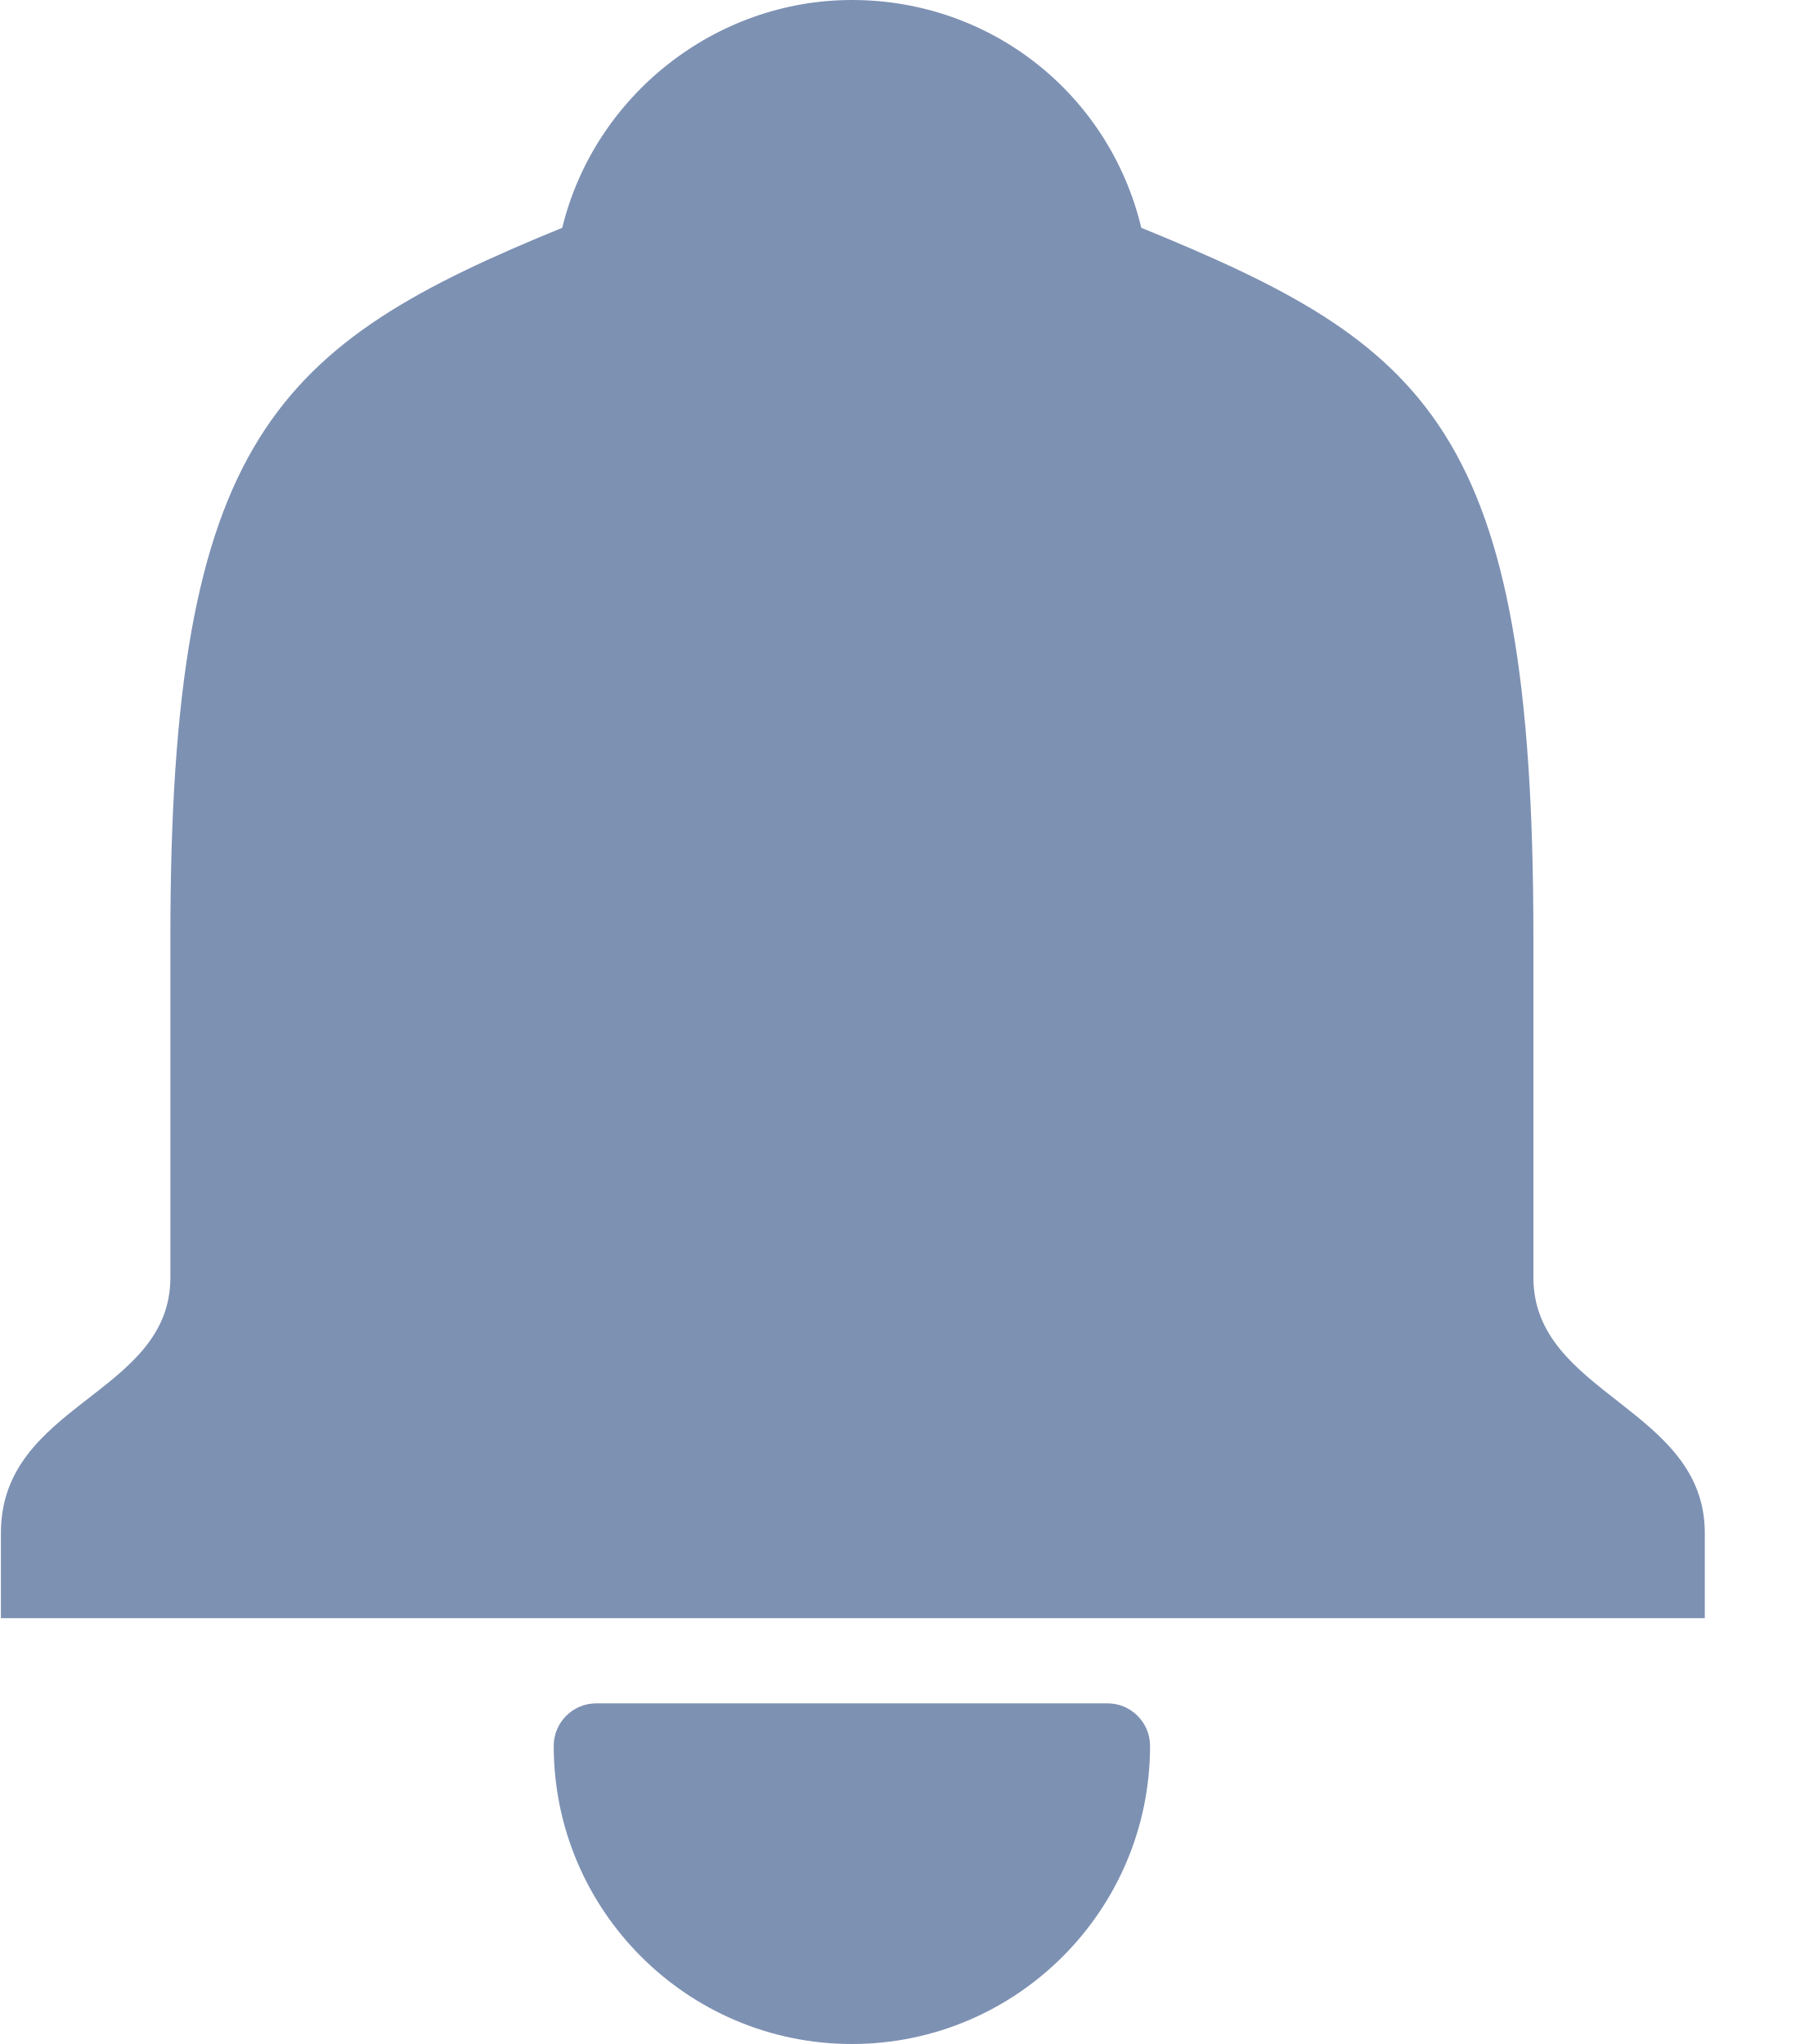
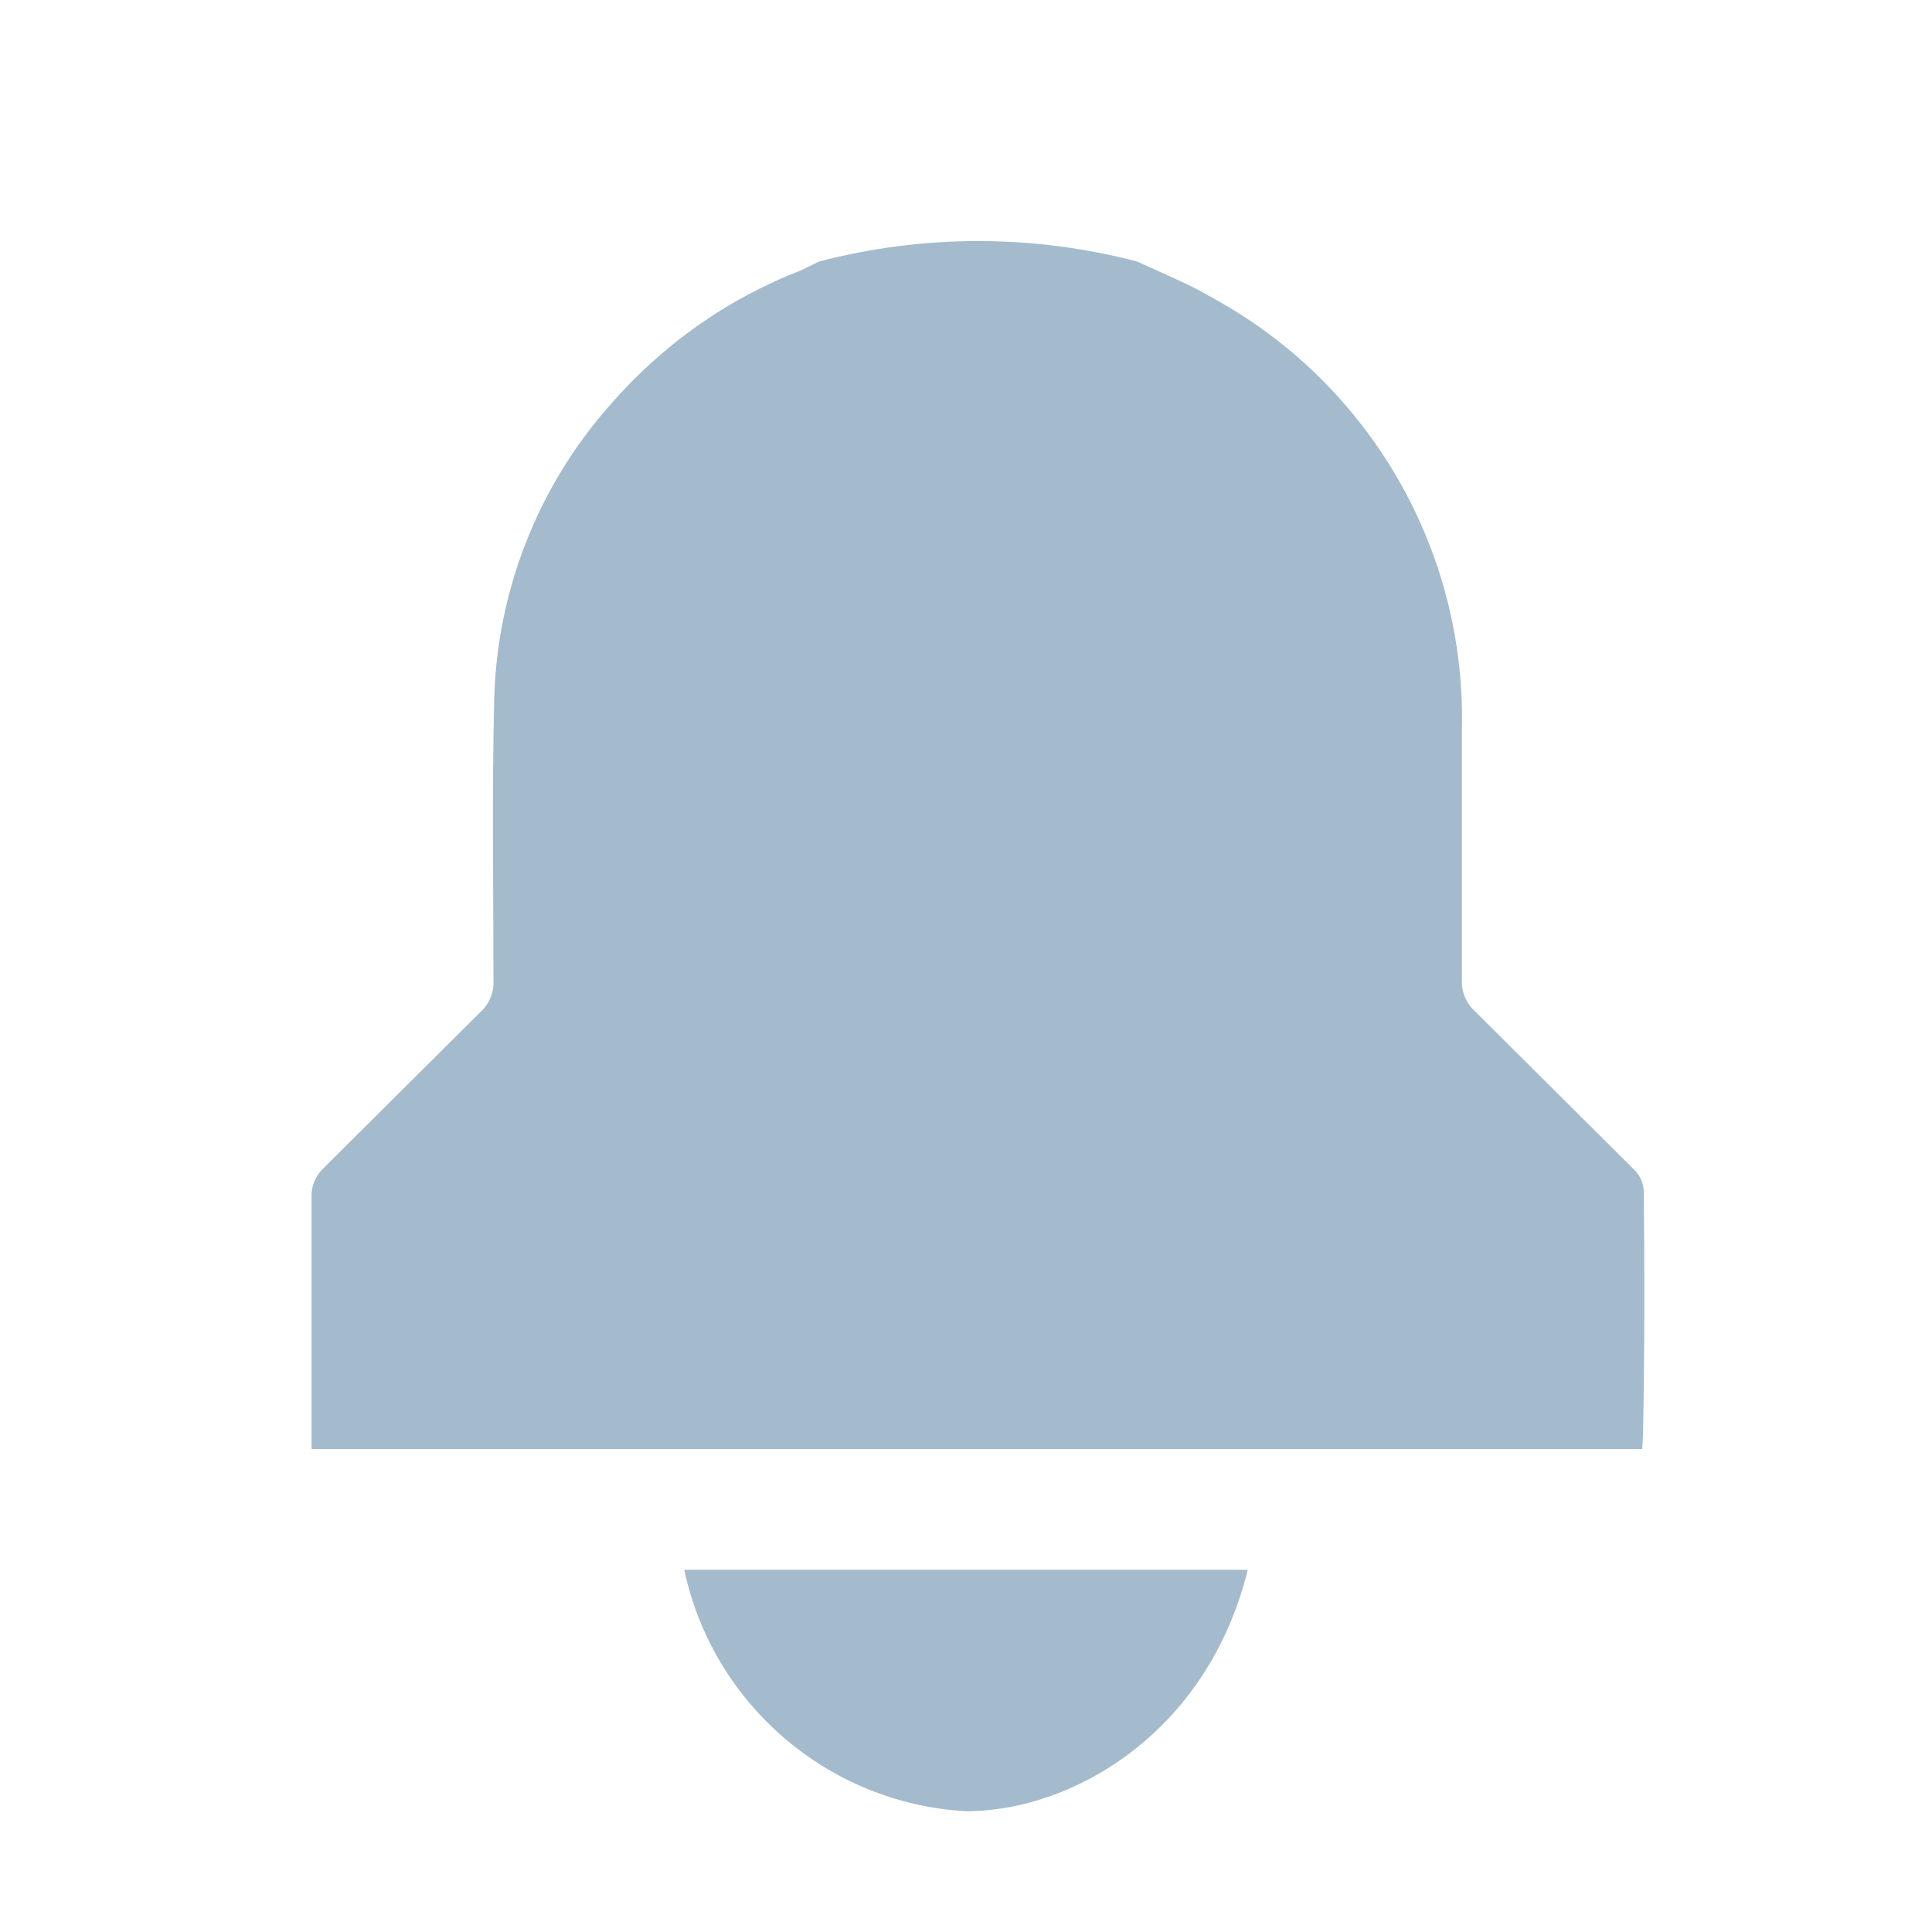
- <svg xmlns="http://www.w3.org/2000/svg" width="16" height="18" viewBox="0 0 16 18">
-   <g fill-rule="evenodd">
-     <path fill="#7D91B3" class="bell-clapper" d="M9.75 15h-4.5c-.207 0-.375.168-.375.375 0 1.448 1.177 2.625 2.625 2.625s2.625-1.177 2.625-2.625c0-.207-.168-.375-.375-.375" />
-     <path fill="#7D91B3" class="bell-body" d="M13.5 11.25v-3c0-4.5-.93-5.213-3.452-6.244C9.766.831 8.728 0 7.5 0c-1.209 0-2.268.848-2.55 2.006-2.521 1.03-3.45 1.845-3.45 6.244v3c0 1.034-1.492 1.105-1.492 2.25v.75h15.001v-.75c0-1.103-1.509-1.216-1.509-2.25z" />
-   </g>
+ <svg xmlns="http://www.w3.org/2000/svg" viewBox="0 0 24 24" fill="none">
+   <path d="M8.5 19.5a3.8 3.8 0 0 0 3.5 3c1.32 0 3-.97 3.5-3h-7ZM20.42 14.8a.4.4 0 0 0-.11-.26l-1.98-1.97a.5.5 0 0 1-.17-.4v-3.1a5.95 5.95 0 0 0-3.08-5.36c-.3-.18-.63-.31-.95-.46a7.8 7.8 0 0 0-3.96 0l-.2.1c-.93.36-1.73.92-2.4 1.69a5.74 5.74 0 0 0-1.43 3.62c-.03 1.17-.01 2.35-.01 3.52a.5.5 0 0 1-.17.4L4 14.53a.48.48 0 0 0-.13.3V18H20.4l.01-.17c.02-1.01.02-2.02.01-3.03Z" fill="#A3BBCC" />
</svg>
